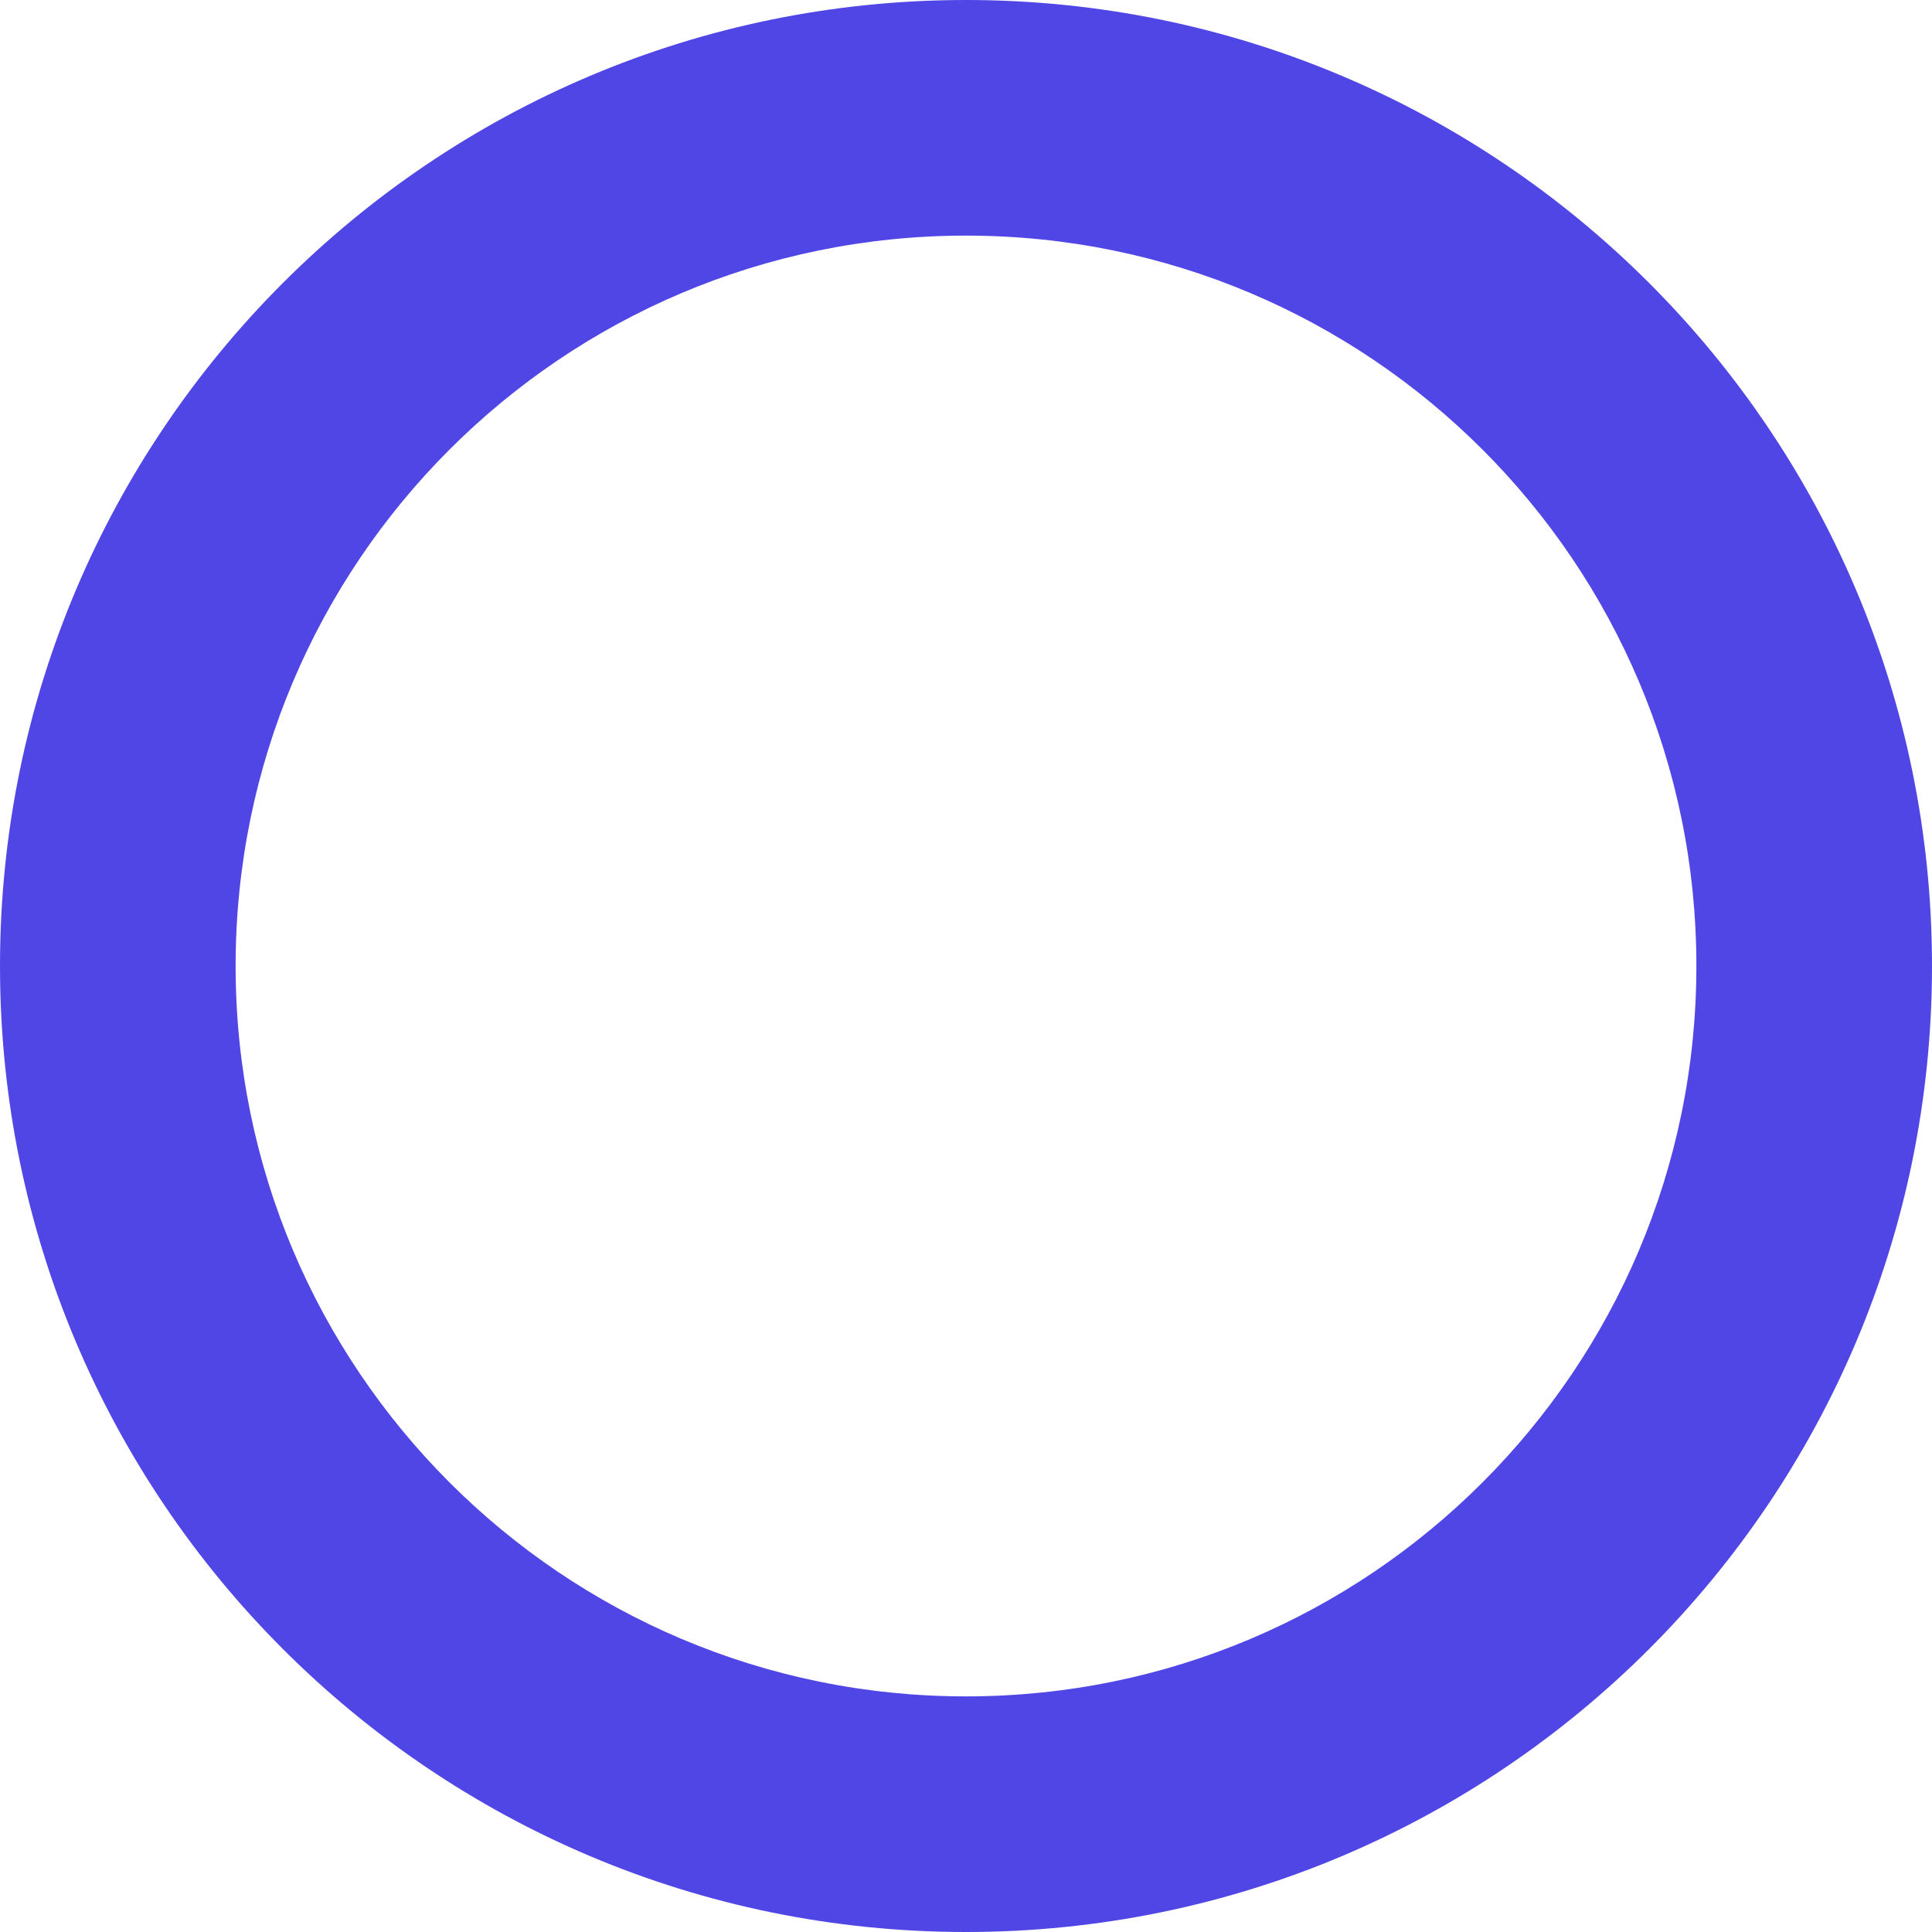
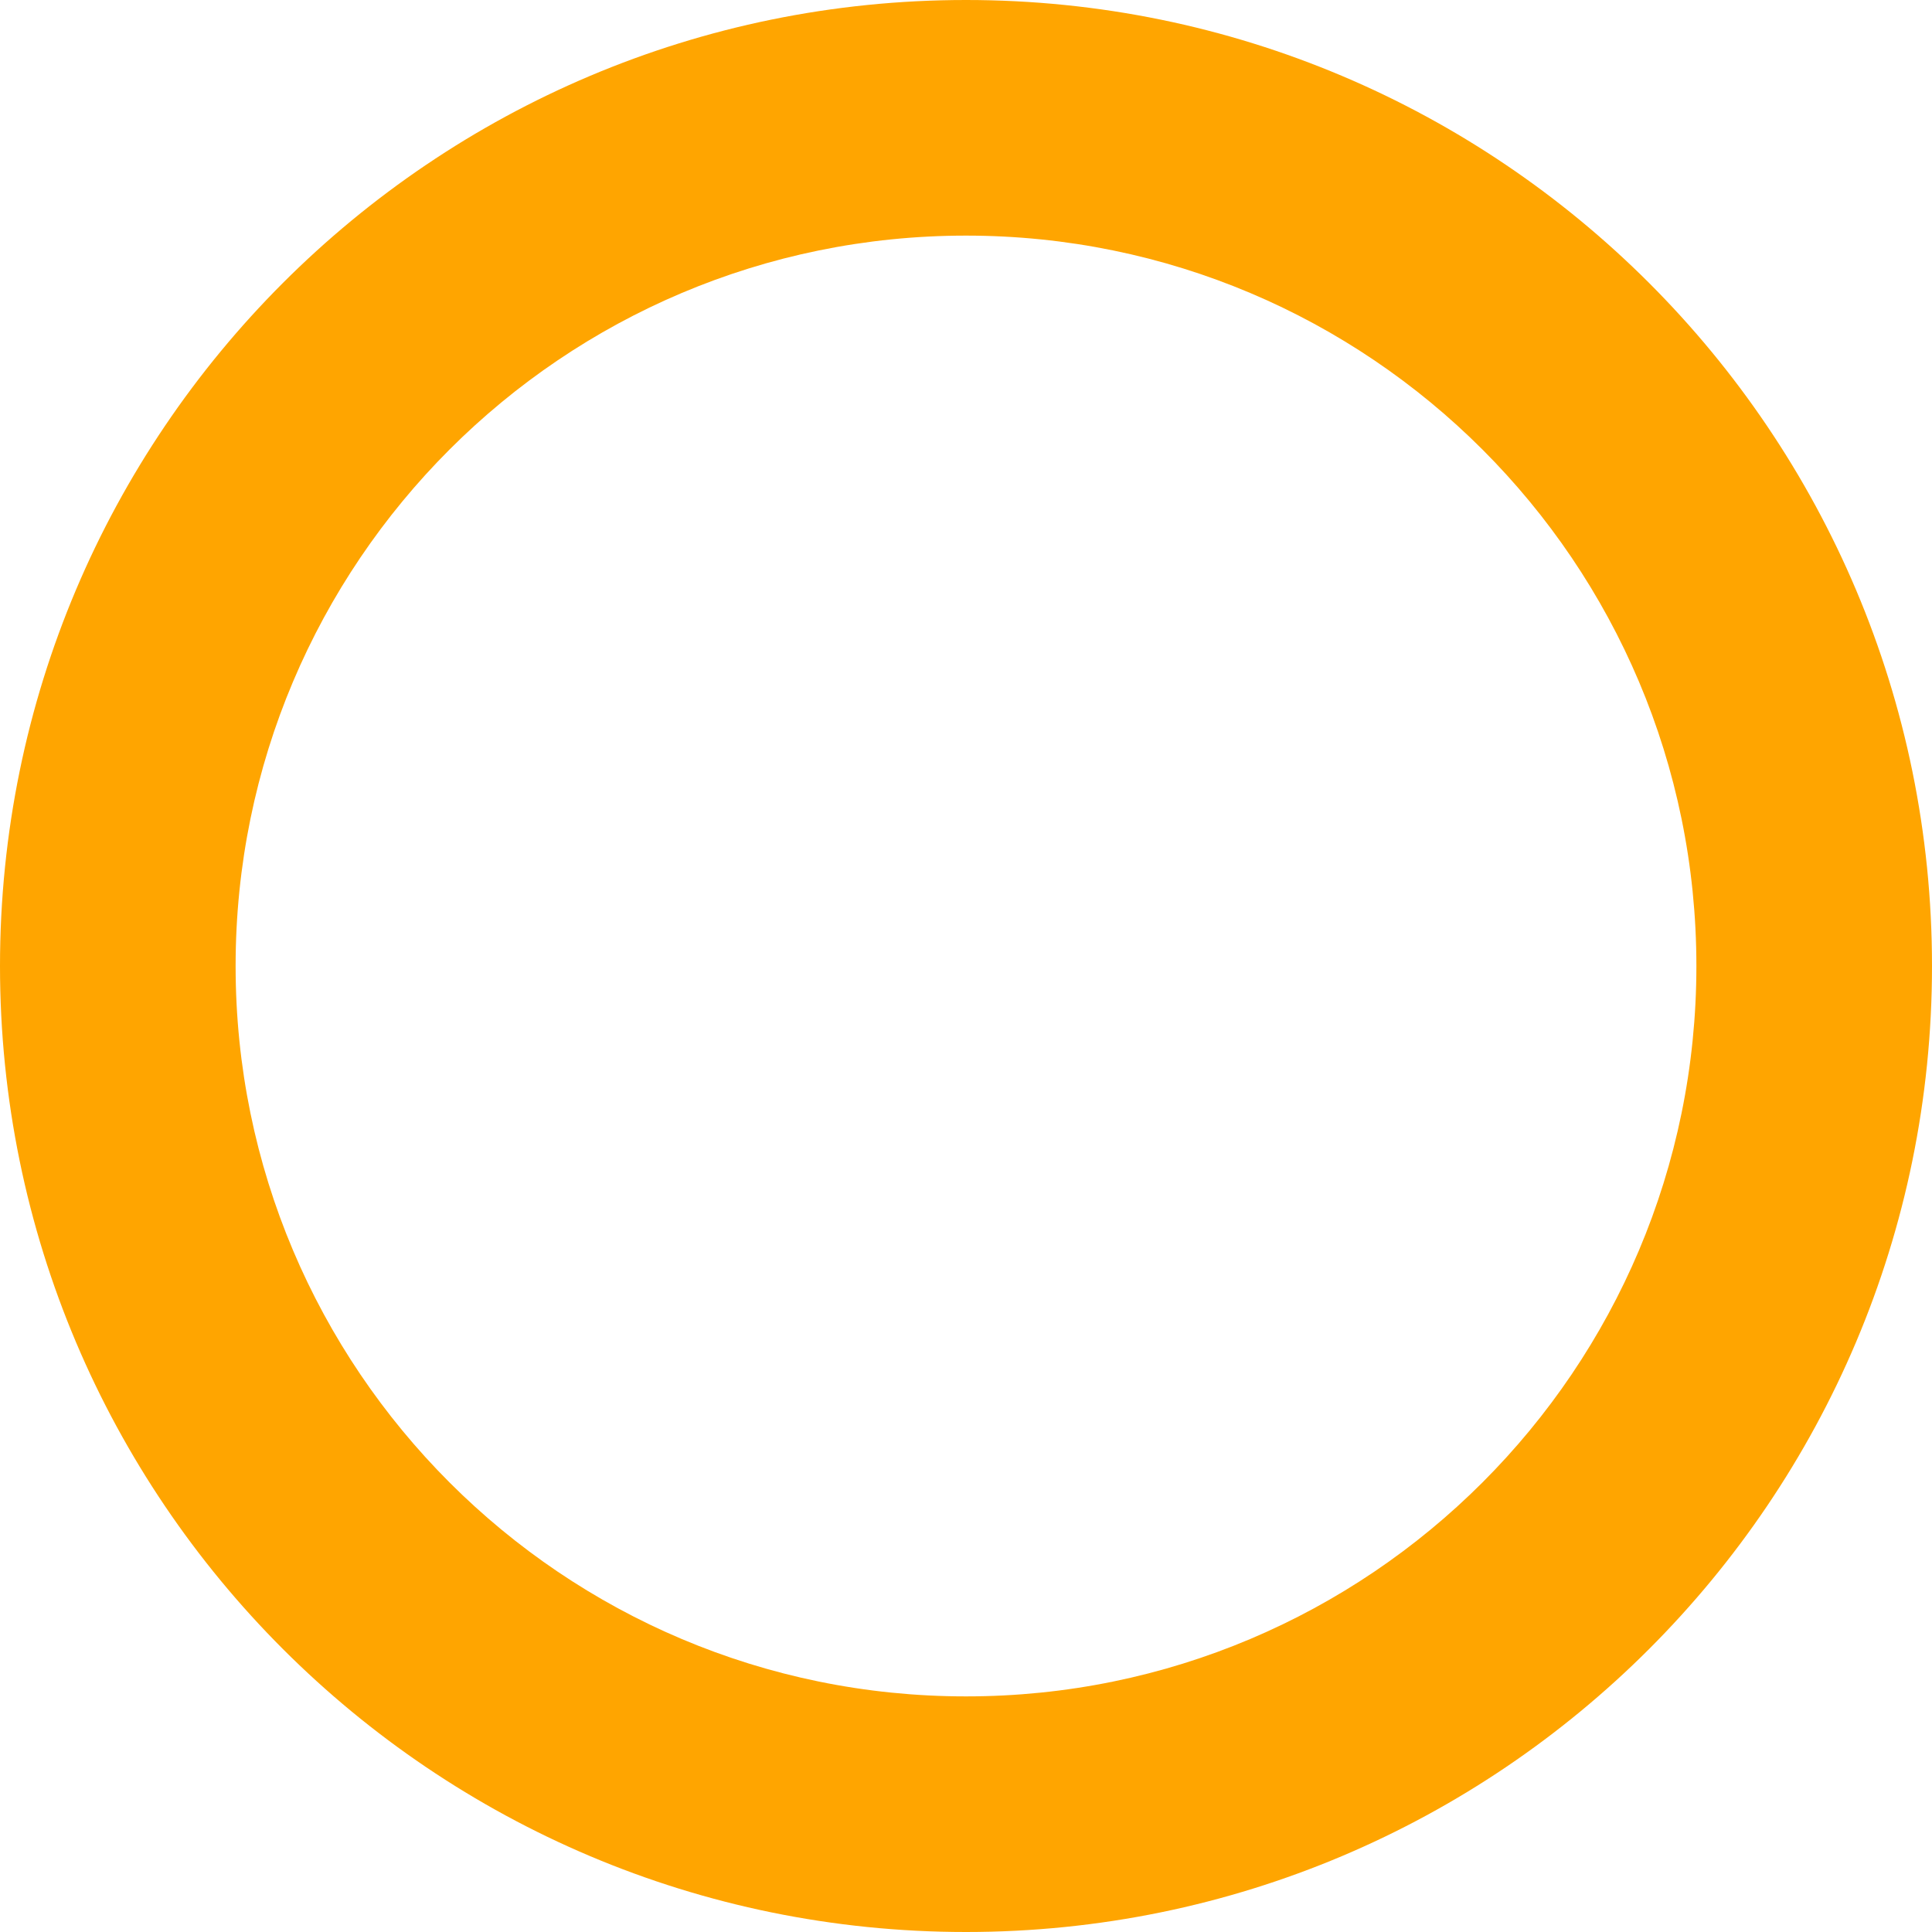
<svg xmlns="http://www.w3.org/2000/svg" width="410" height="410" viewBox="0 0 410 410" fill="none">
-   <path fill-rule="evenodd" clip-rule="evenodd" d="M205 410C318.218 410 410 318.218 410 205C410 91.782 318.218 0 205 0C91.782 0 0 91.782 0 205C0 318.218 91.782 410 205 410ZM205 360C290.604 360 360 290.604 360 205C360 119.396 290.604 50 205 50C119.396 50 50 119.396 50 205C50 290.604 119.396 360 205 360Z" fill="#4F46E5" />
+   <path fill-rule="evenodd" clip-rule="evenodd" d="M205 410C318.218 410 410 318.218 410 205C410 91.782 318.218 0 205 0C91.782 0 0 91.782 0 205C0 318.218 91.782 410 205 410ZM205 360C290.604 360 360 290.604 360 205C360 119.396 290.604 50 205 50C119.396 50 50 119.396 50 205C50 290.604 119.396 360 205 360Z" fill="#FFA500" />
</svg>
